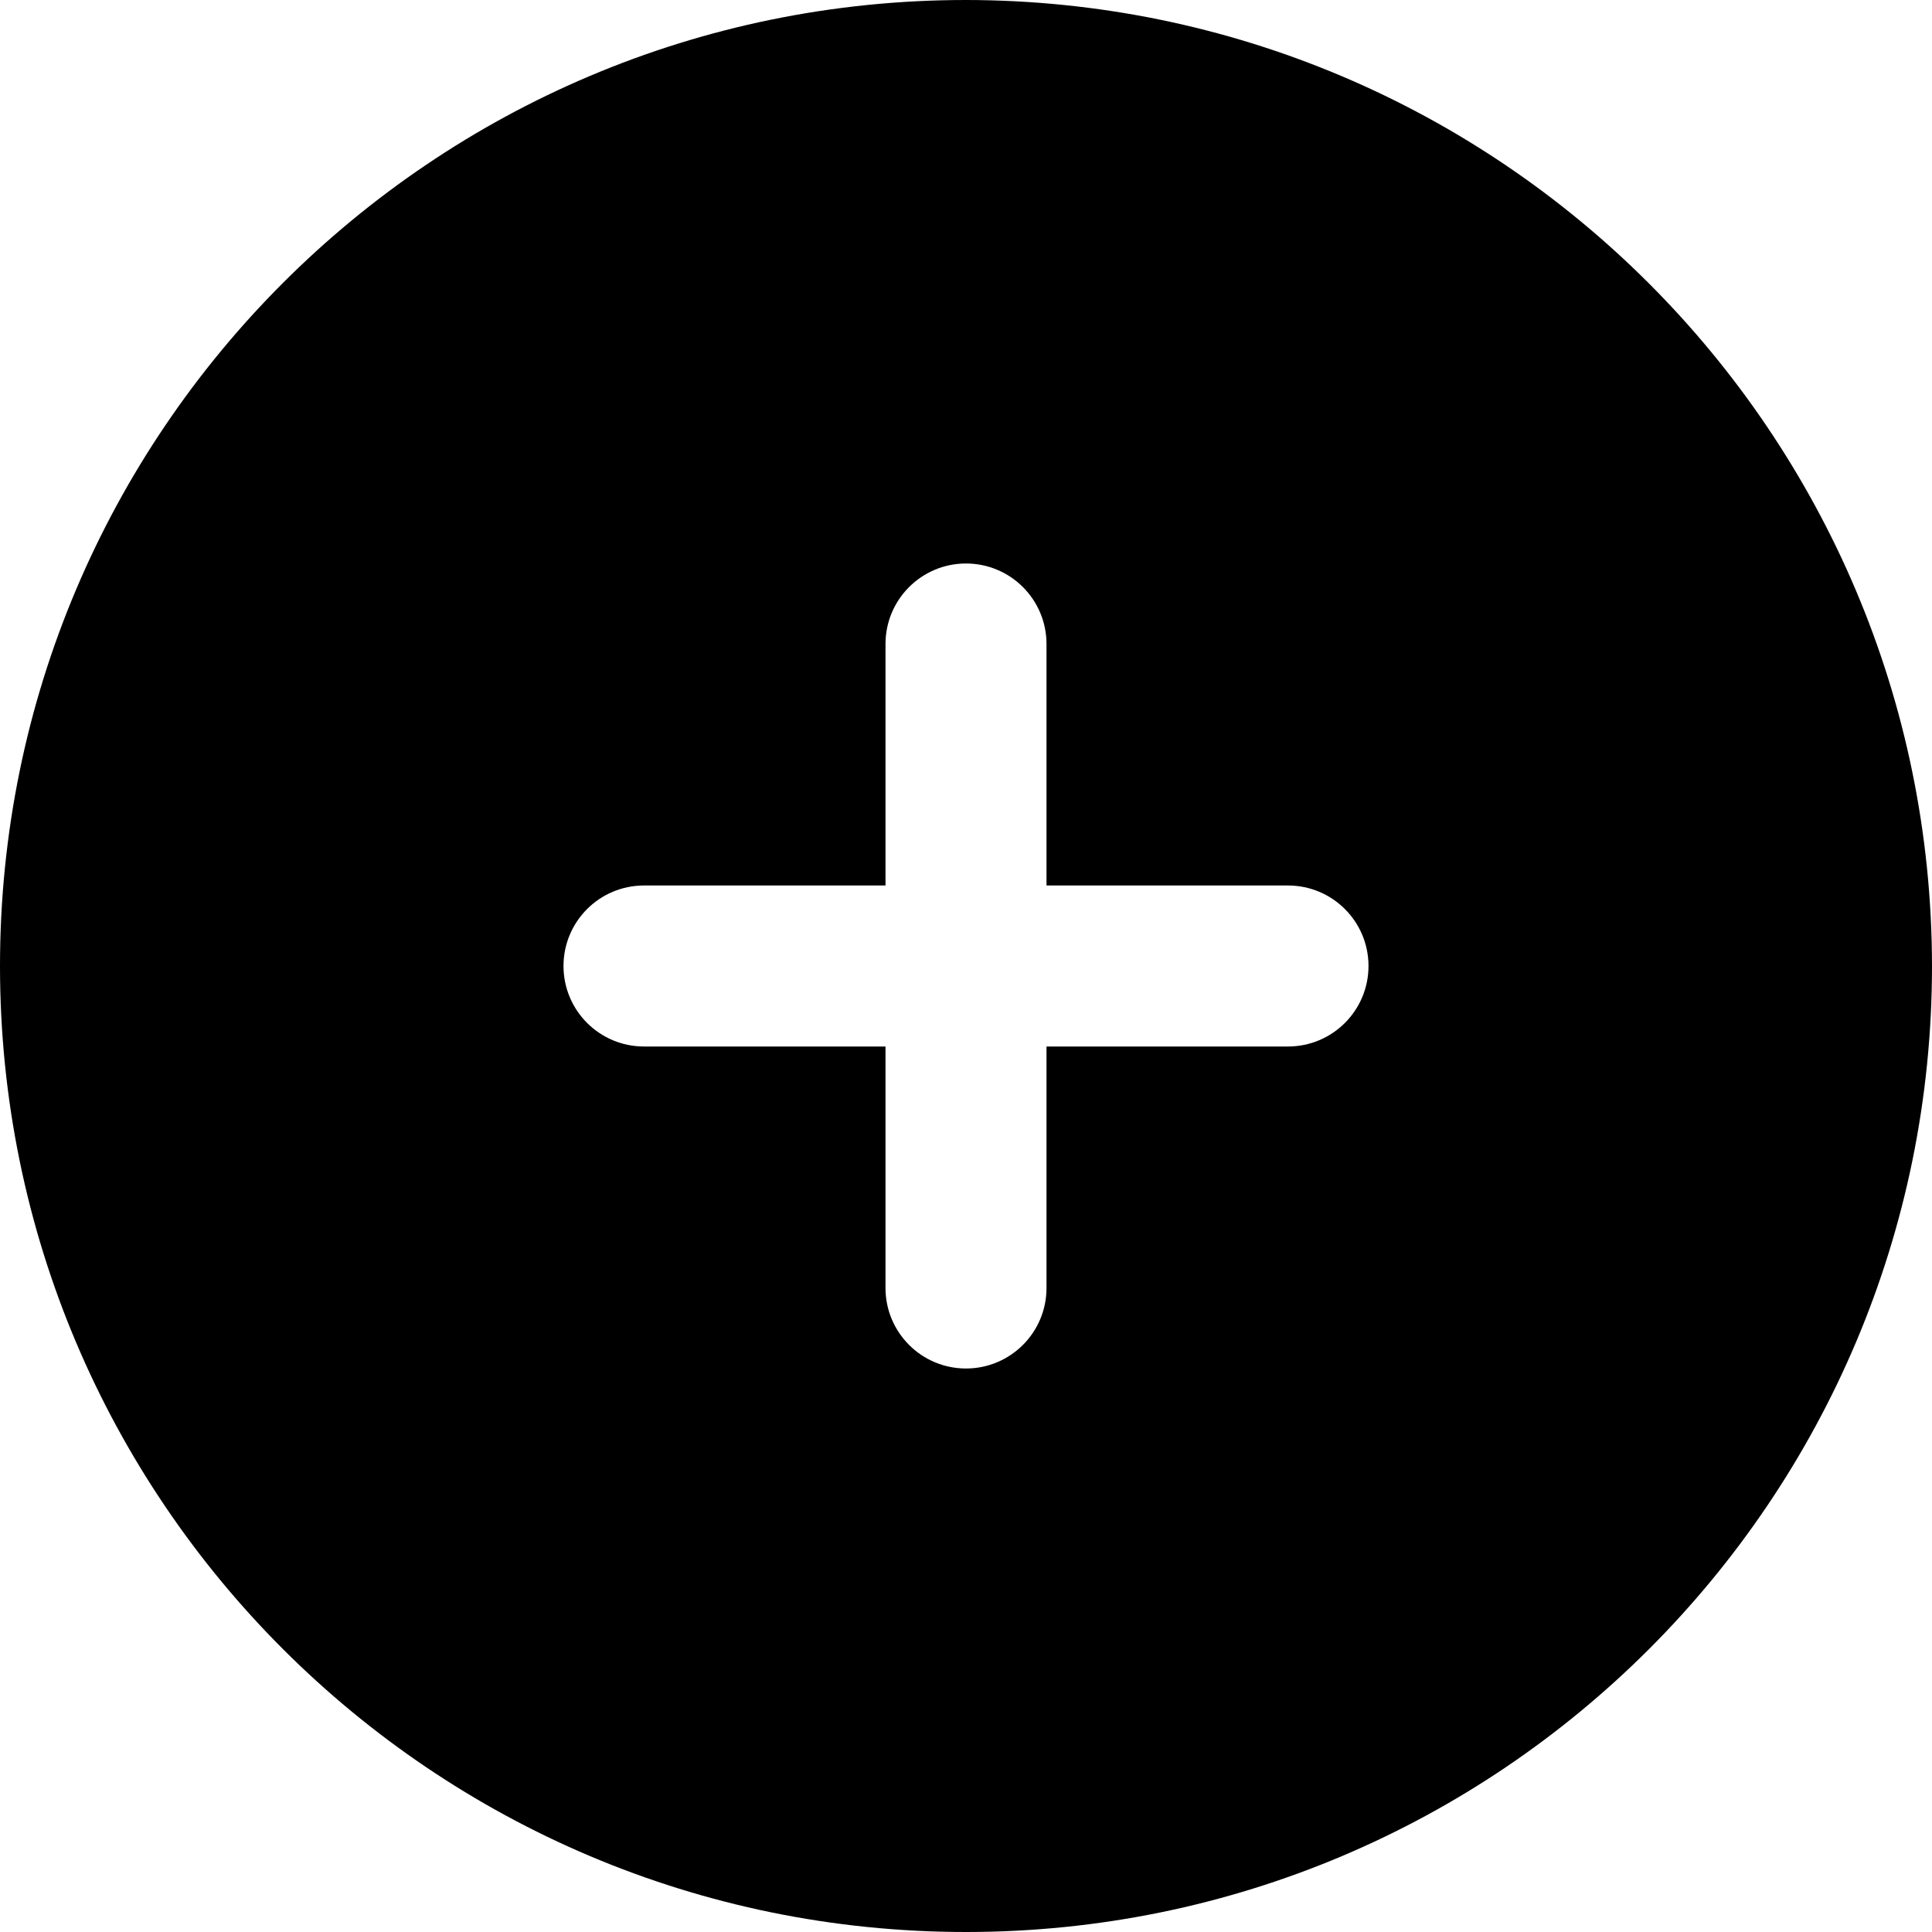
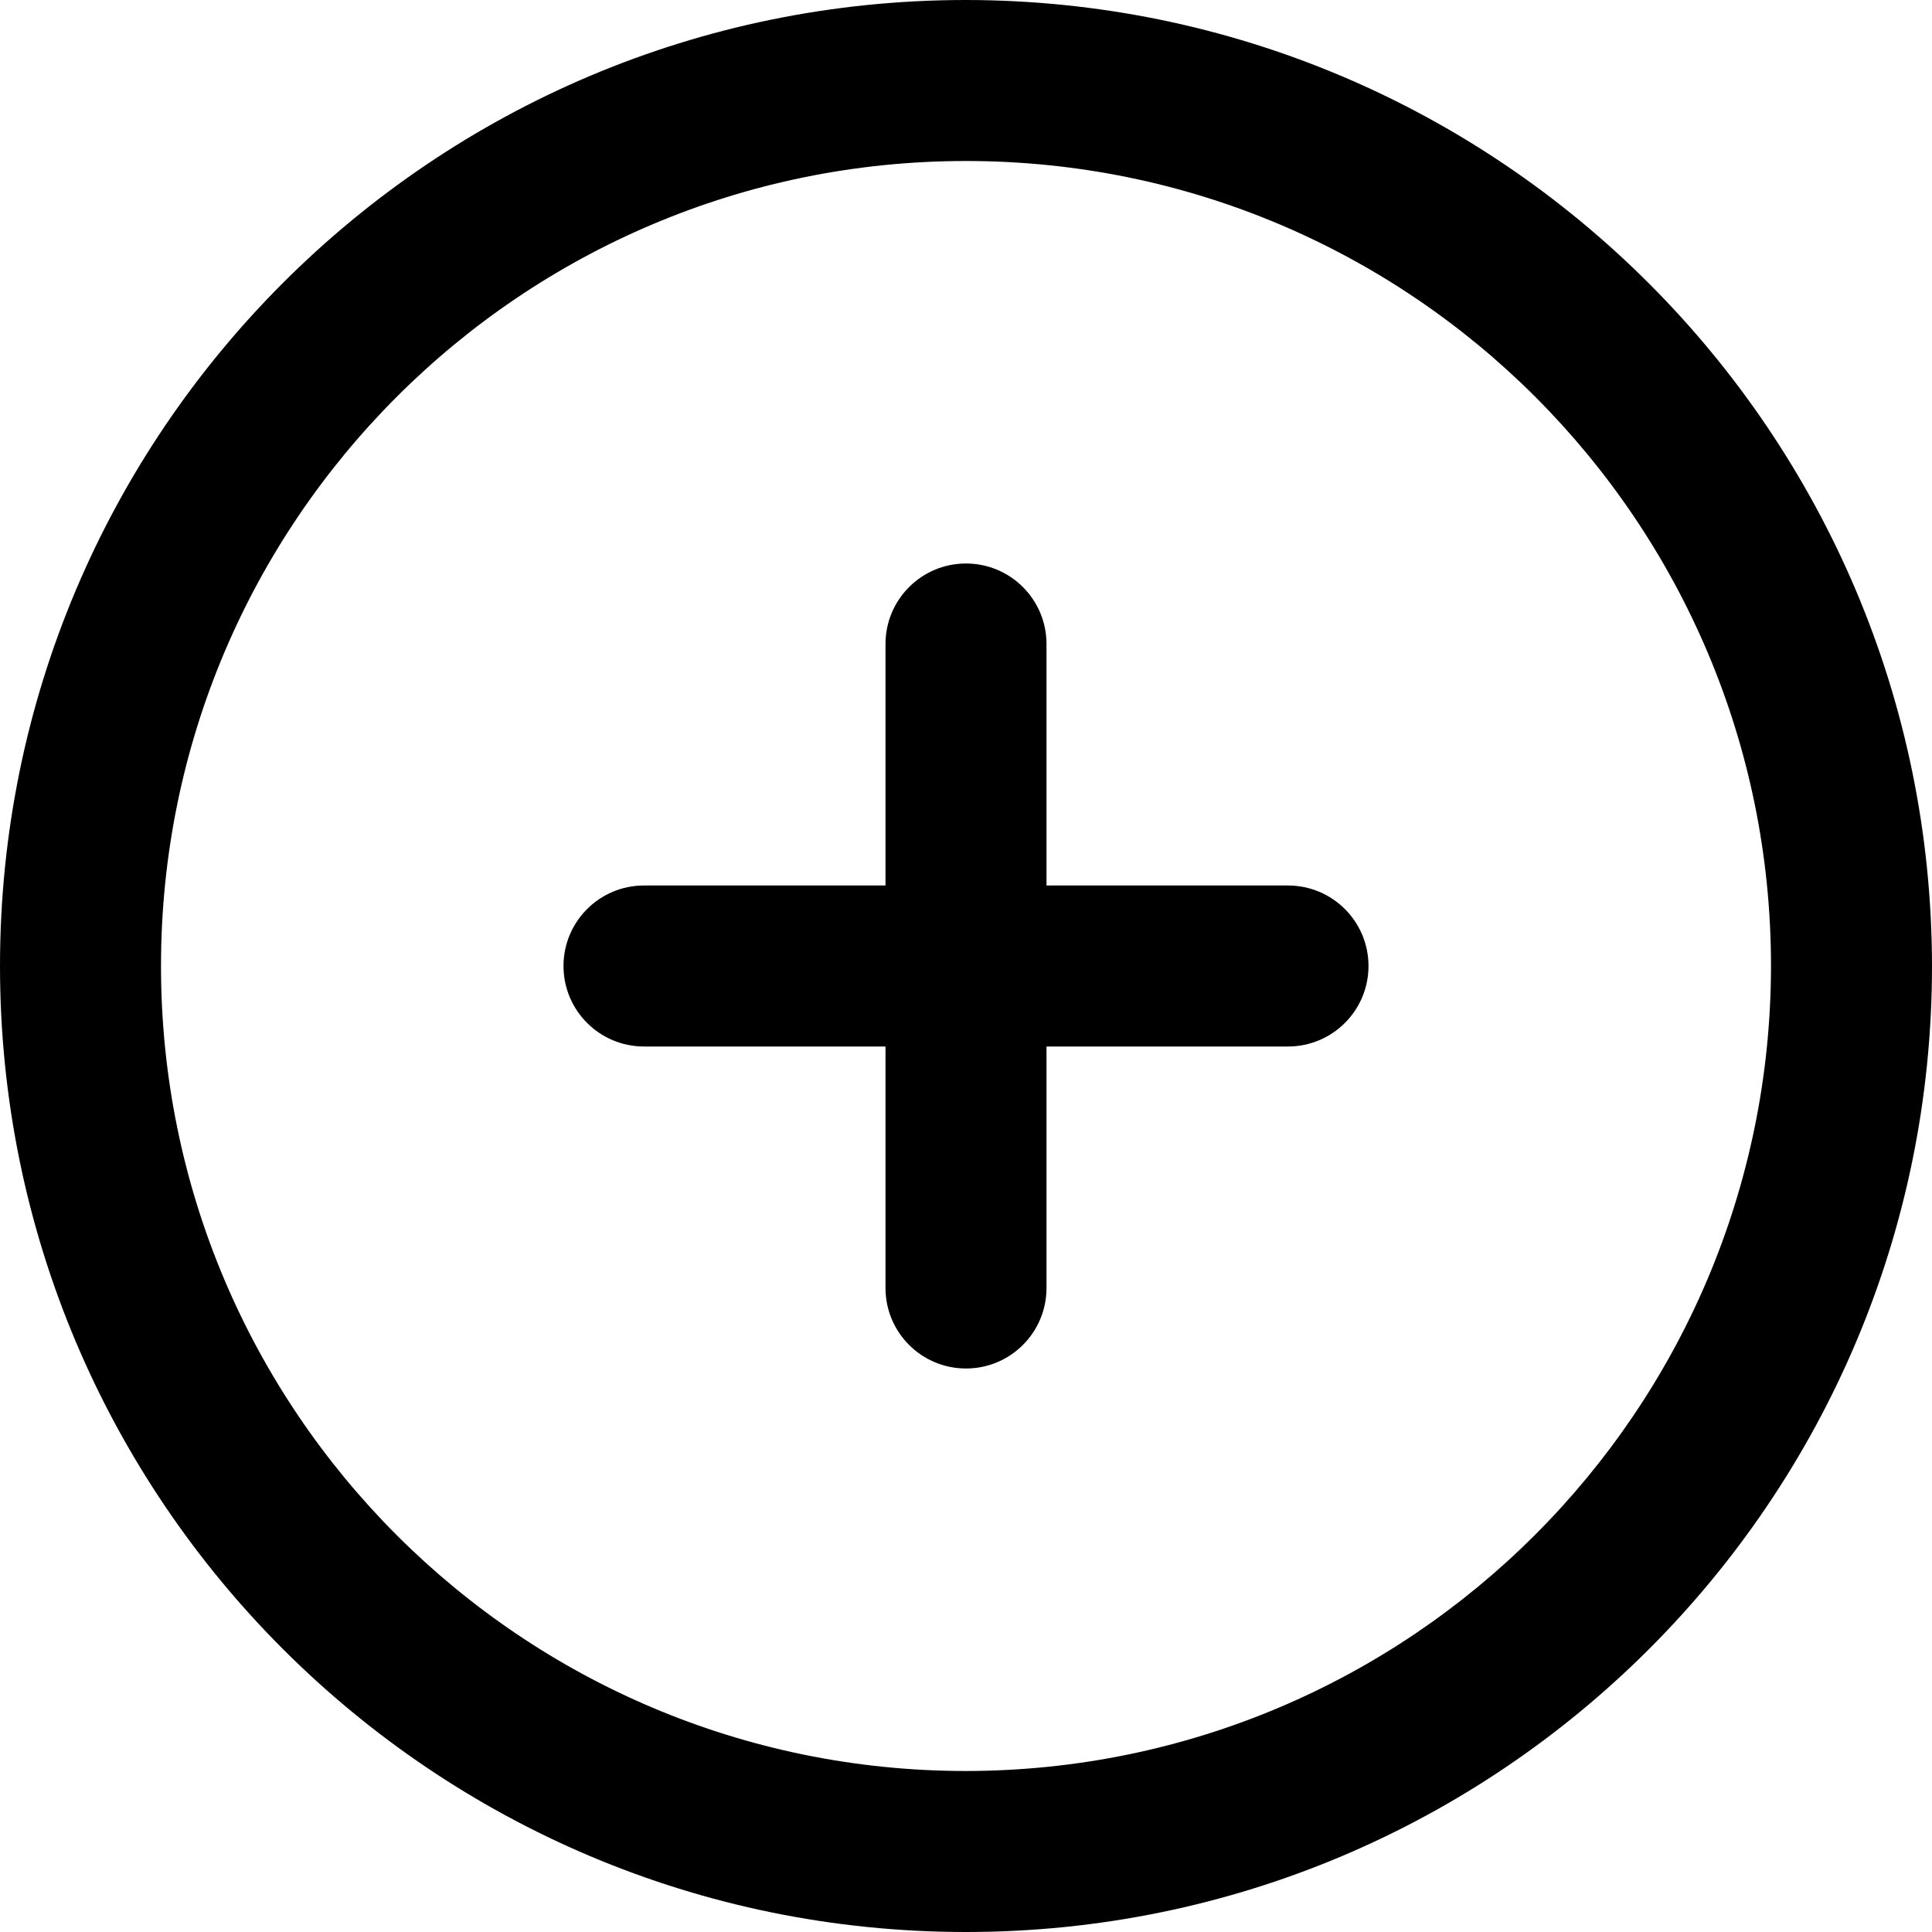
<svg xmlns="http://www.w3.org/2000/svg" id="Layer_1" height="512" viewBox="0 0 24 24" width="512" data-name="Layer 1">
-   <path d="m12 0a12 12 0 1 0 12 12 12.013 12.013 0 0 0 -12-12zm4 13h-3v3a1 1 0 0 1 -2 0v-3h-3a1 1 0 0 1 0-2h3v-3a1 1 0 0 1 2 0v3h3a1 1 0 0 1 0 2z" />
+   <path d="m12 0a12 12 0 1 0 12 12 12.013 12.013 0 0 0 -12-12zm0 22a10 10 0 1 1 10-10 10.011 10.011 0 0 1 -10 10zm5-10a1 1 0 0 1 -1 1h-3v3a1 1 0 0 1 -2 0v-3h-3a1 1 0 0 1 0-2h3v-3a1 1 0 0 1 2 0v3h3a1 1 0 0 1 1 1z" />
</svg>
